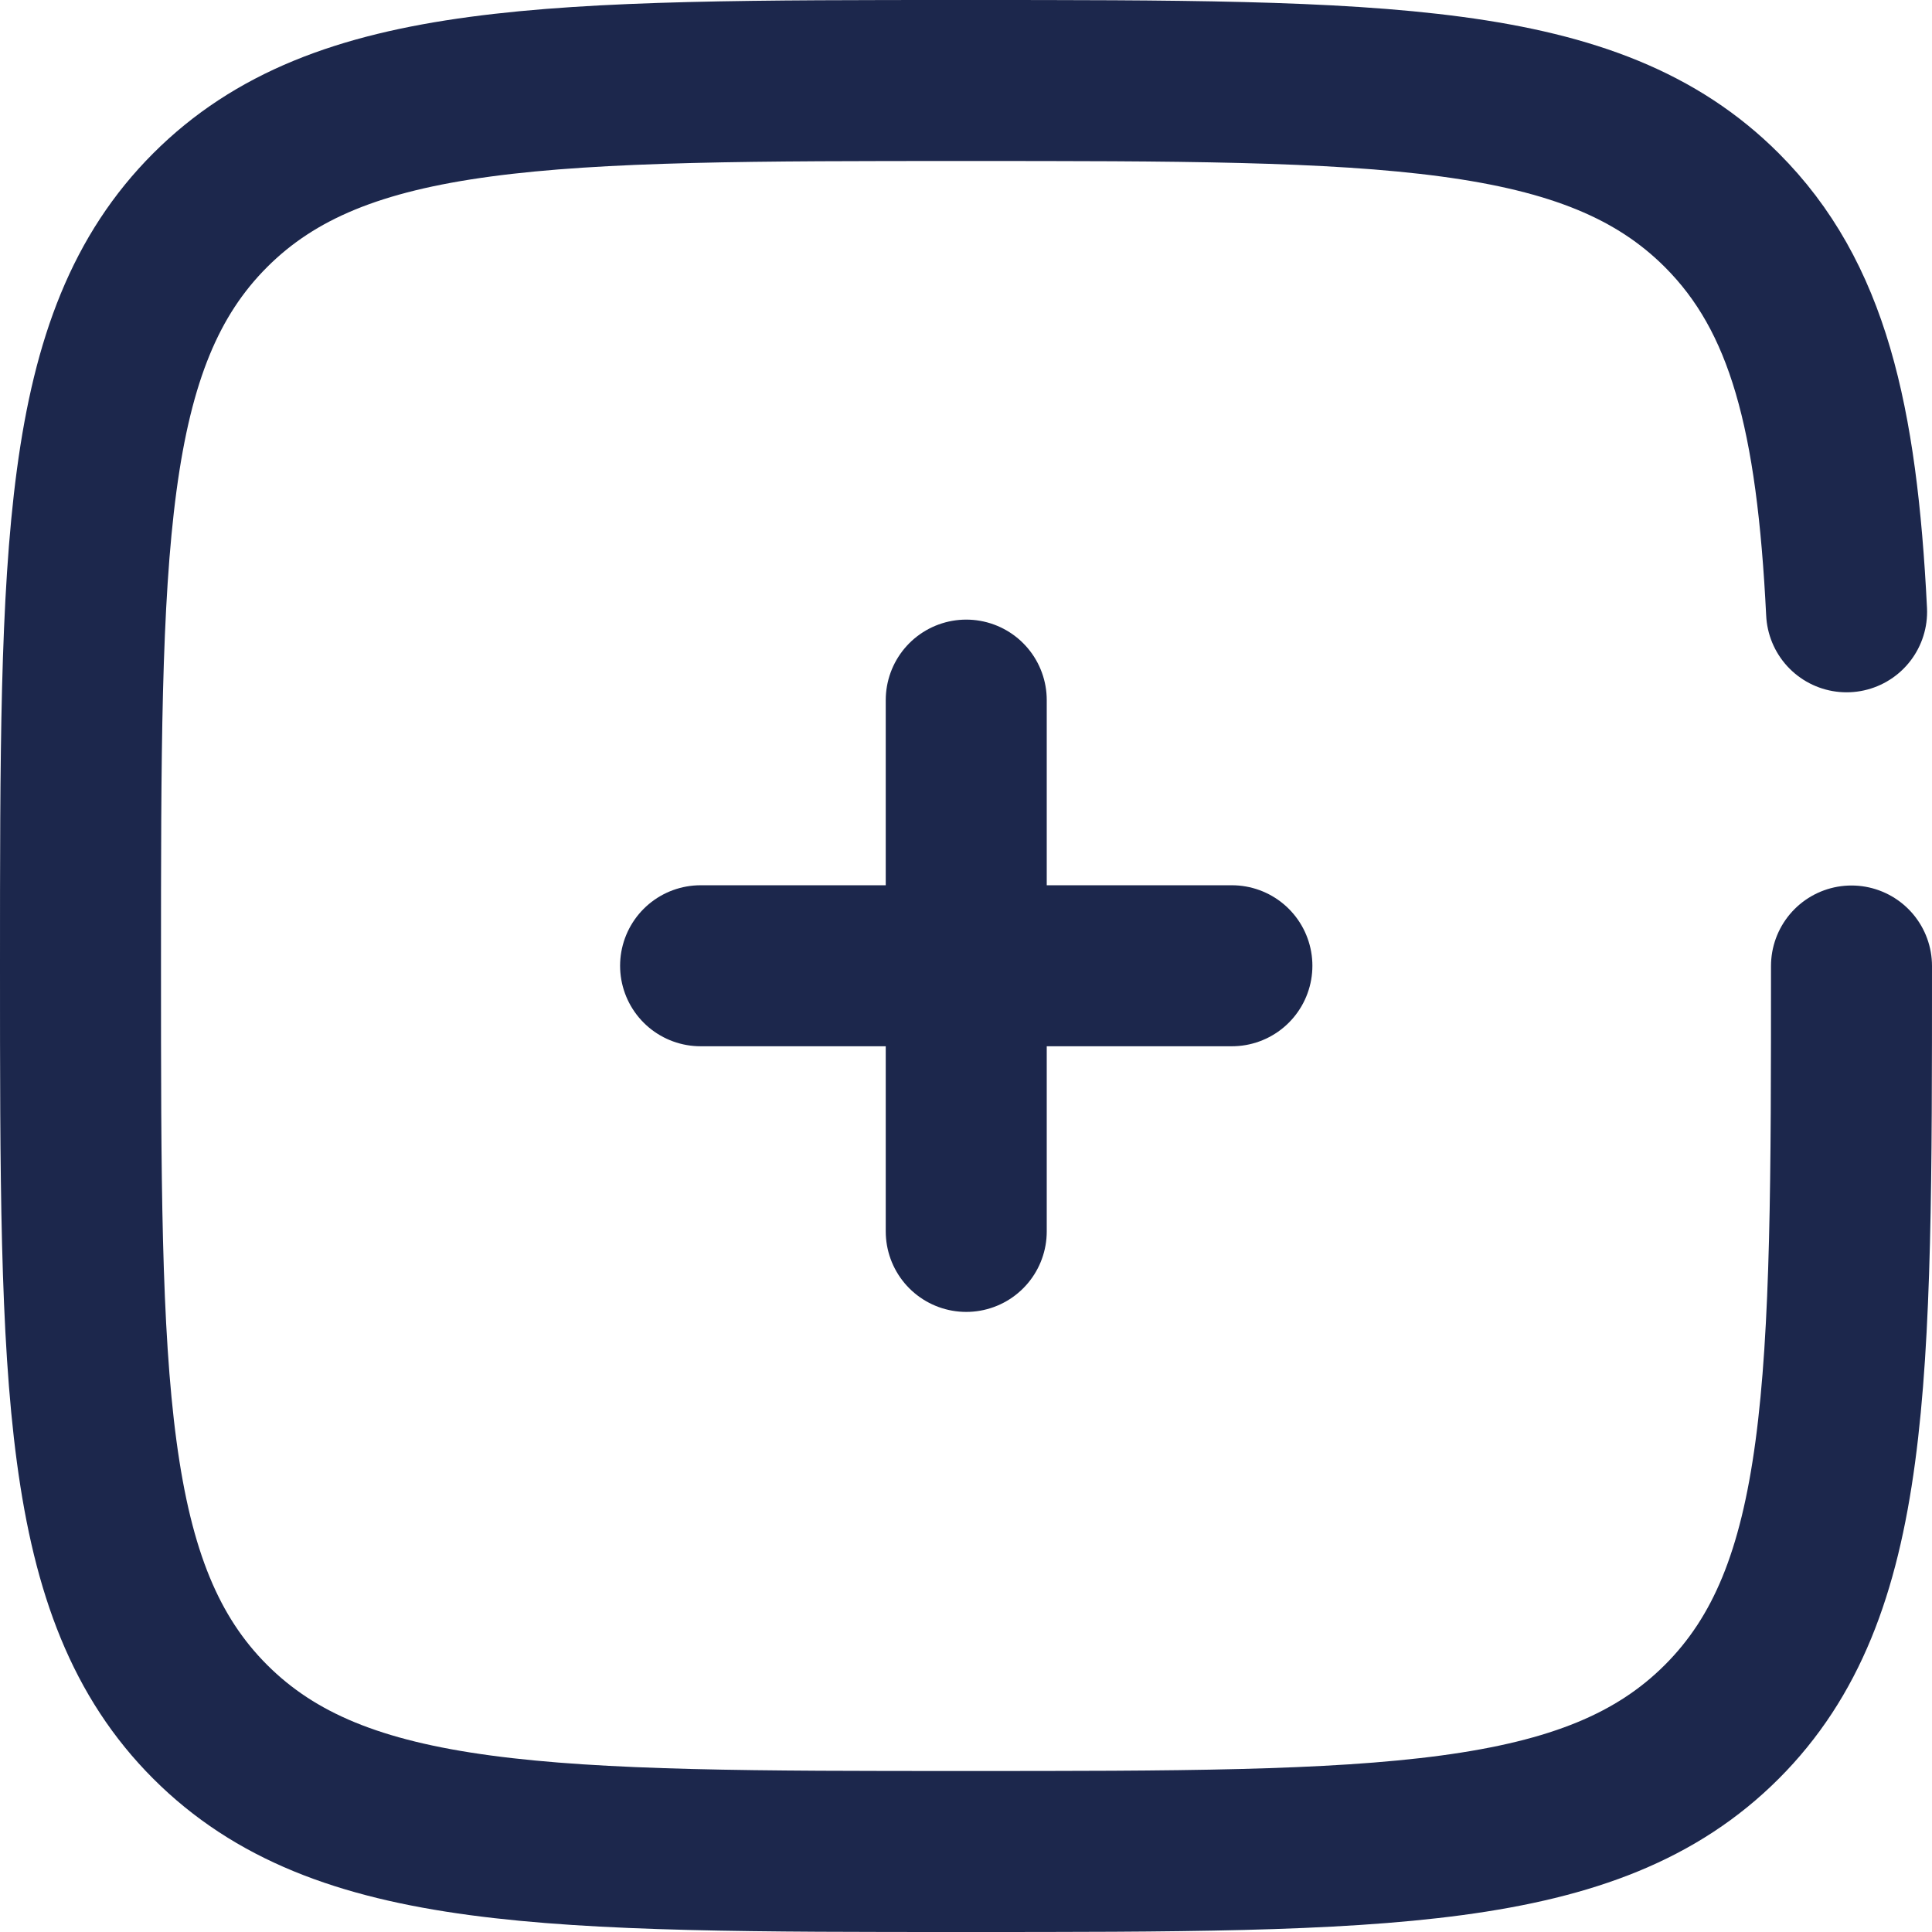
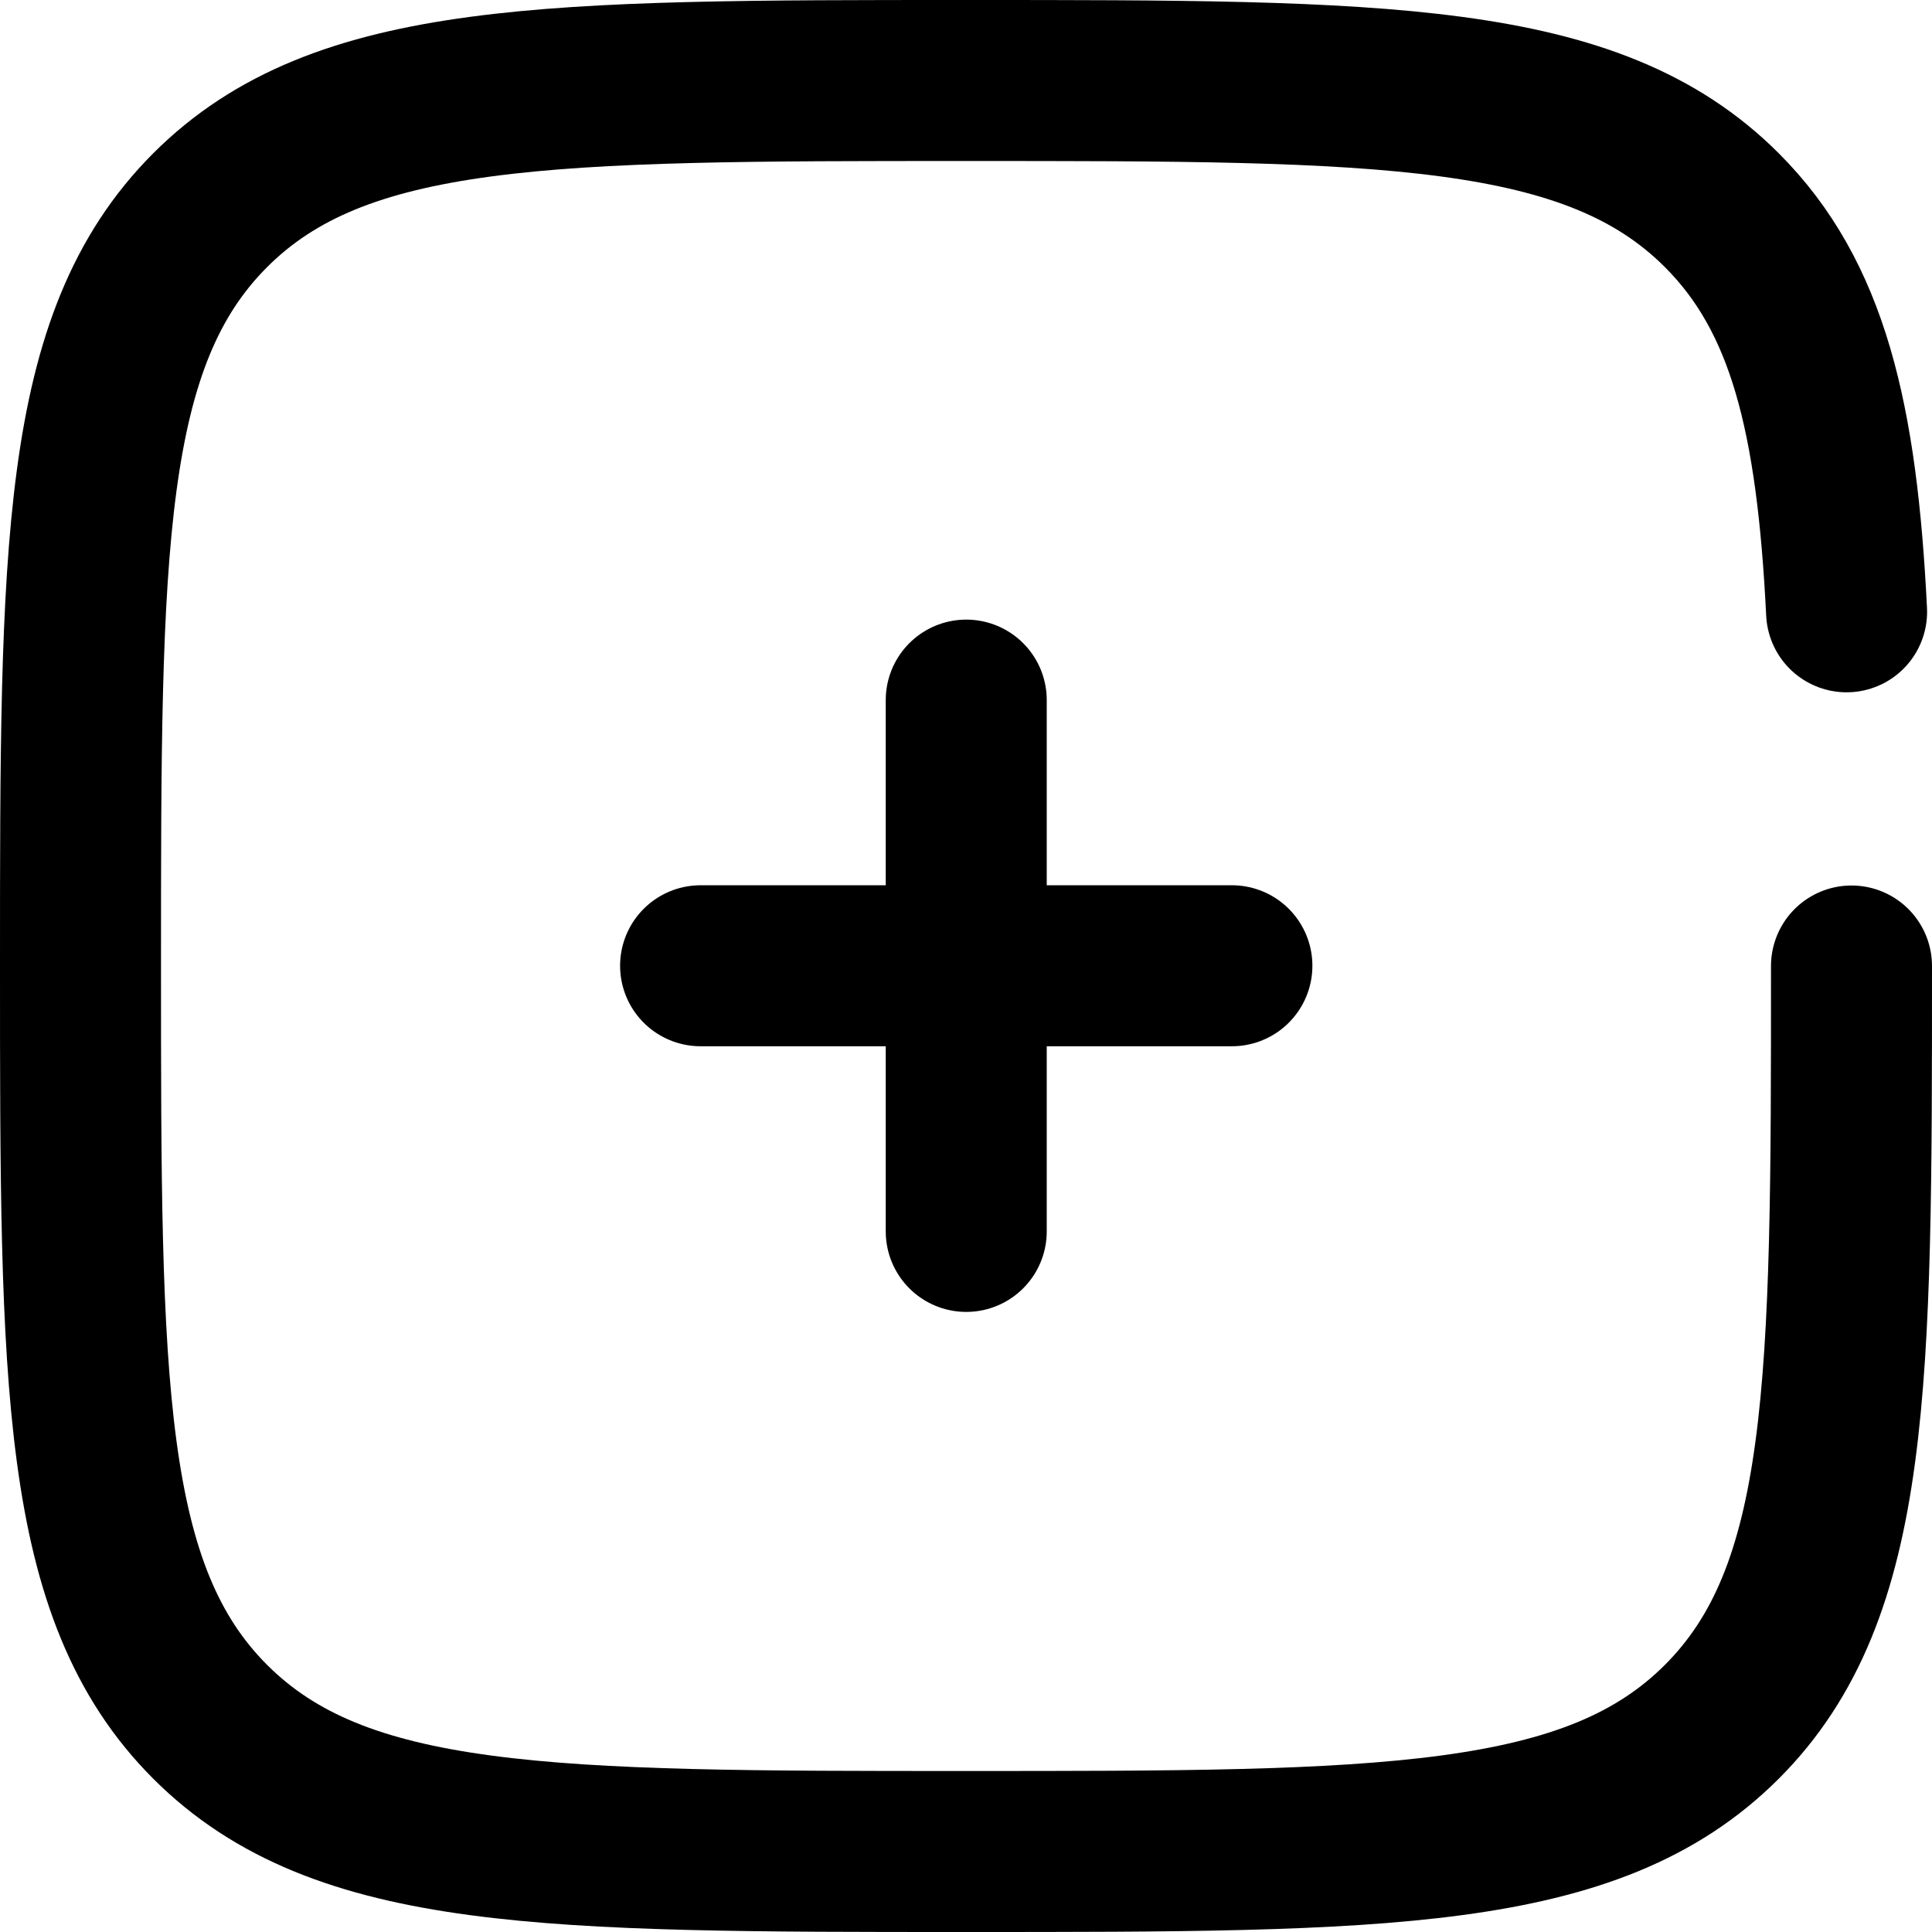
<svg xmlns="http://www.w3.org/2000/svg" width="24" height="24" viewBox="0 0 24 24" fill="none">
-   <path d="M15.303 11.997H12.003M12.003 11.997H8.703M12.003 11.997V8.697M12.003 11.997V15.297" stroke="#1C274C" stroke-width="2" stroke-linecap="round" />
-   <path d="M23 12C23 17.185 23 19.778 21.389 21.389C19.778 23 17.185 23 12 23C6.815 23 4.222 23 2.611 21.389C1 19.778 1 17.185 1 12C1 6.815 1 4.222 2.611 2.611C4.222 1 6.815 1 12 1C17.185 1 19.778 1 21.389 2.611C22.46 3.682 22.819 5.187 22.939 7.6" stroke="#1C274C" stroke-width="2" stroke-linecap="round" />
+   <path d="M15.303 11.997H12.003M12.003 11.997H8.703M12.003 11.997V8.697M12.003 11.997V15.297" stroke="currentColor" stroke-width="2" stroke-linecap="round" />
+   <path d="M23 12C23 17.185 23 19.778 21.389 21.389C19.778 23 17.185 23 12 23C6.815 23 4.222 23 2.611 21.389C1 19.778 1 17.185 1 12C1 6.815 1 4.222 2.611 2.611C4.222 1 6.815 1 12 1C17.185 1 19.778 1 21.389 2.611C22.46 3.682 22.819 5.187 22.939 7.6" stroke="currentColor" stroke-width="2" stroke-linecap="round" />
</svg>
